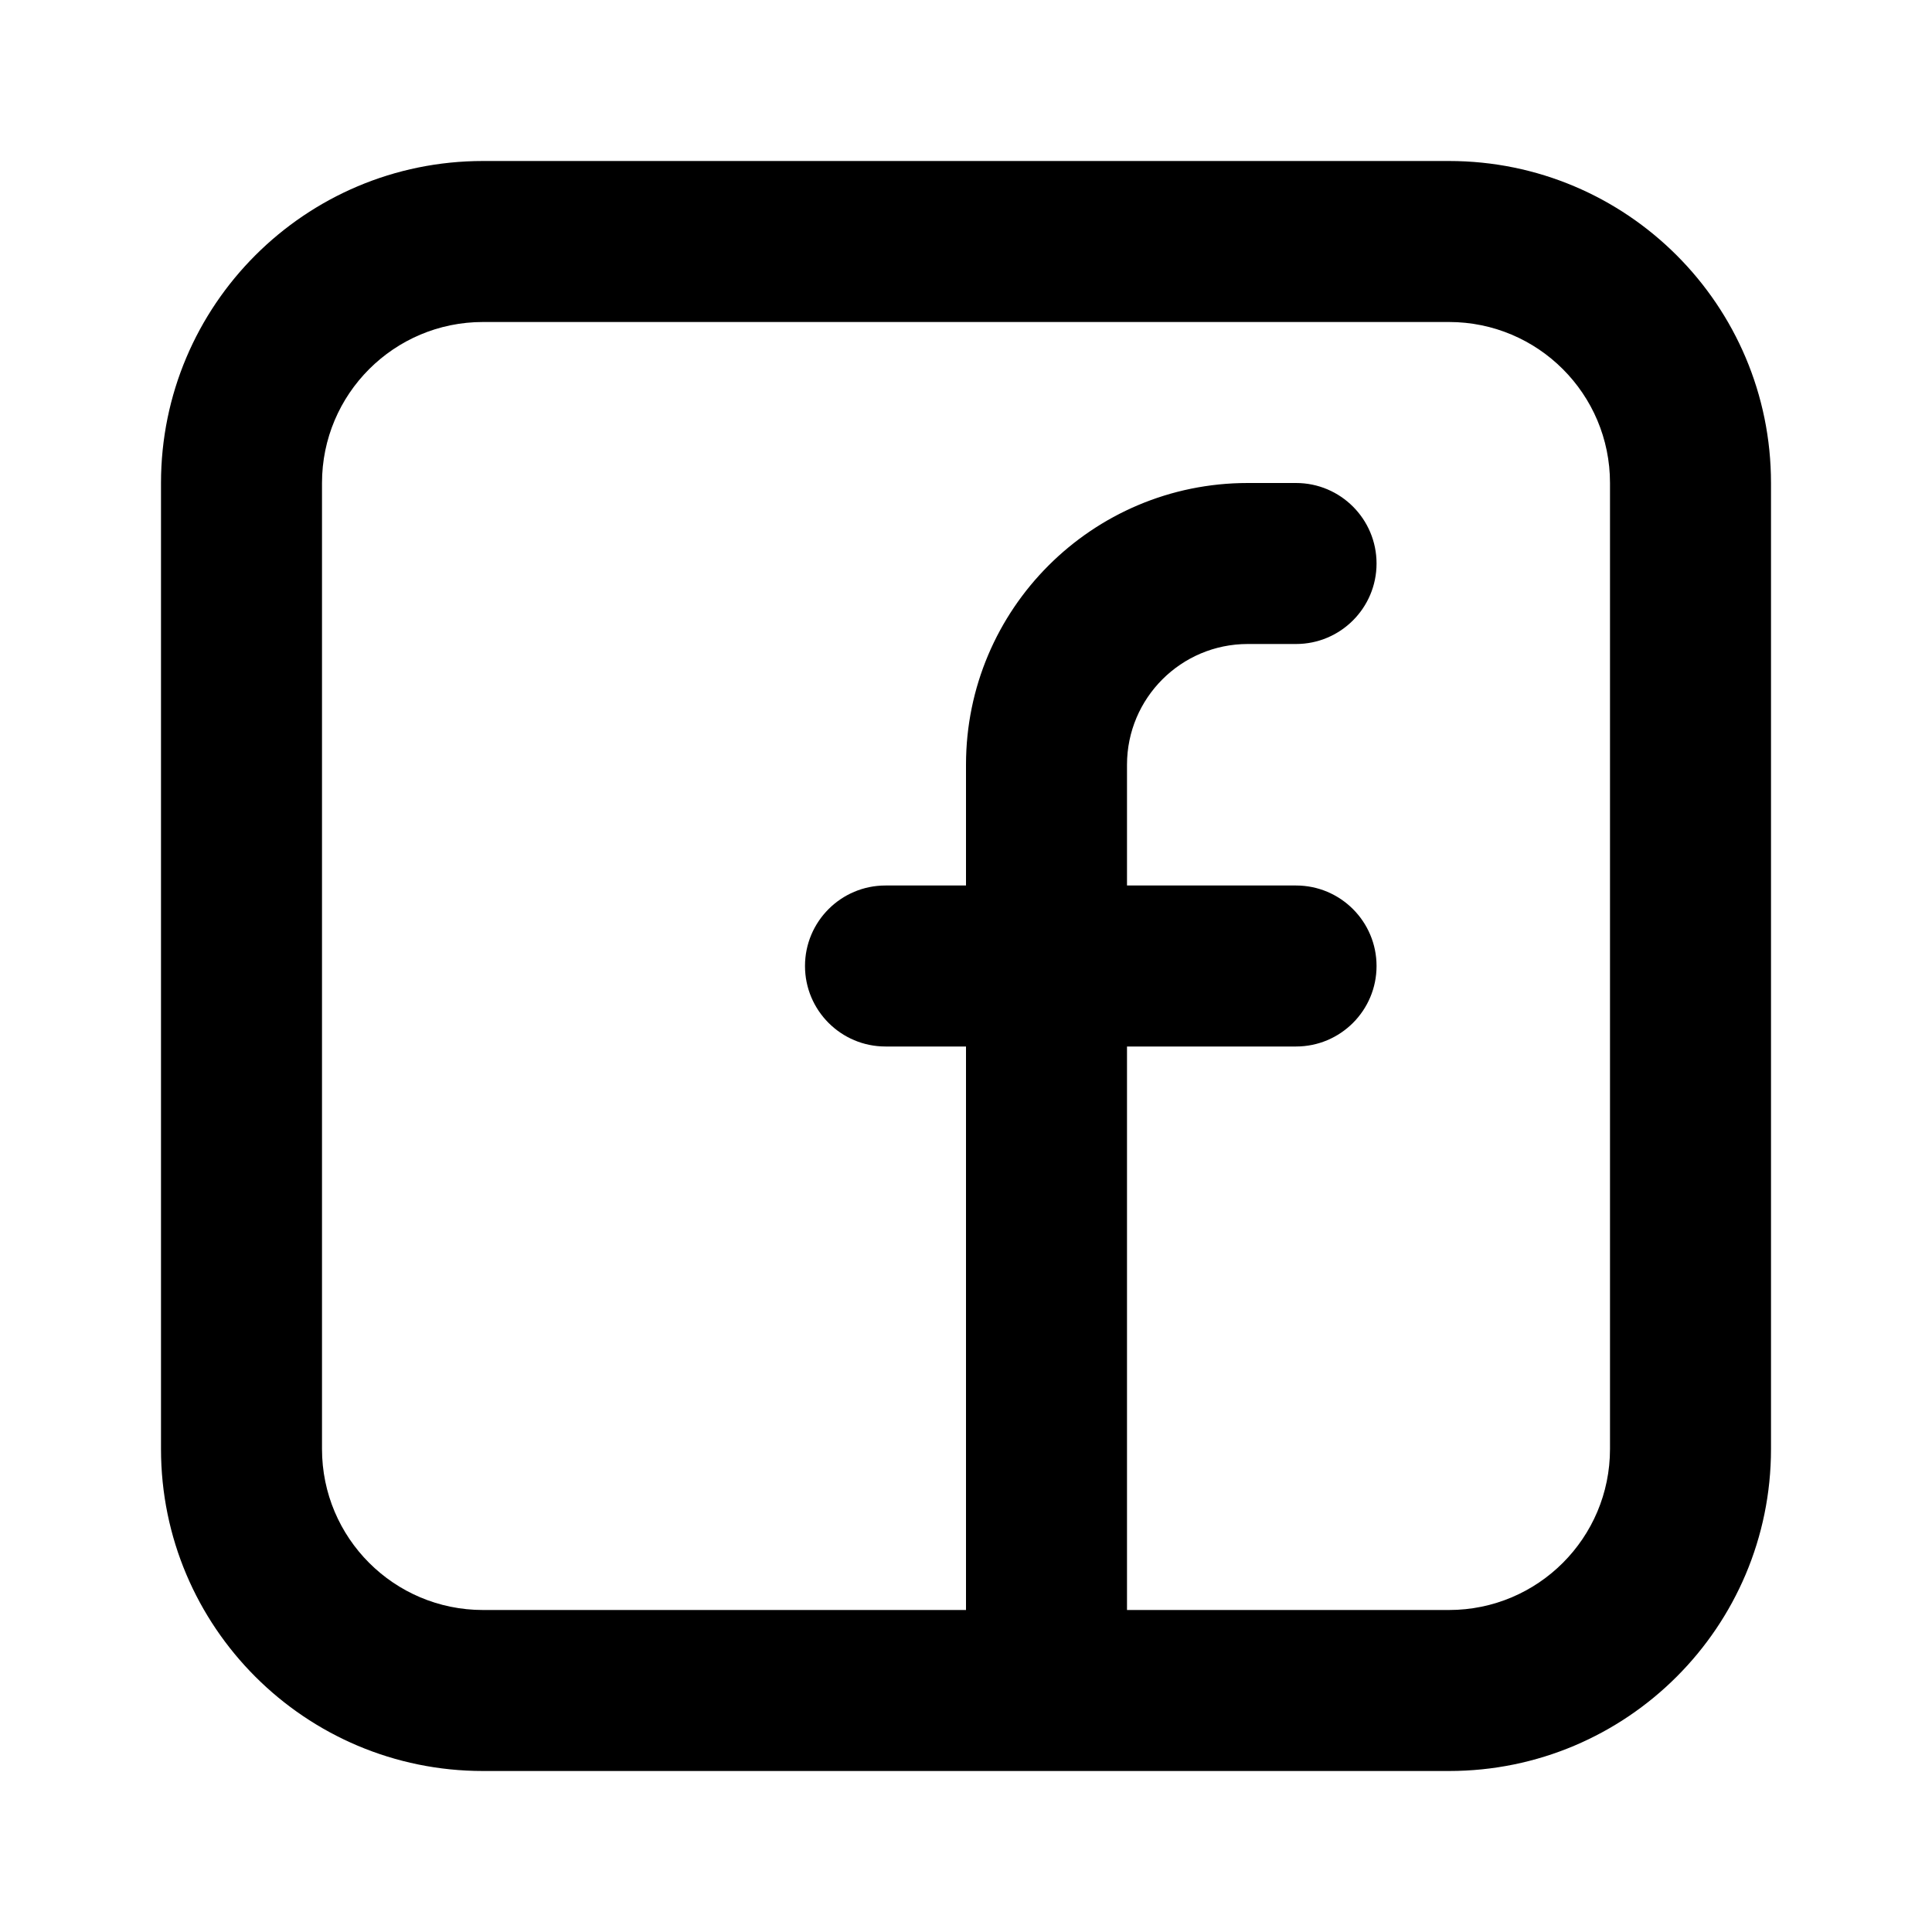
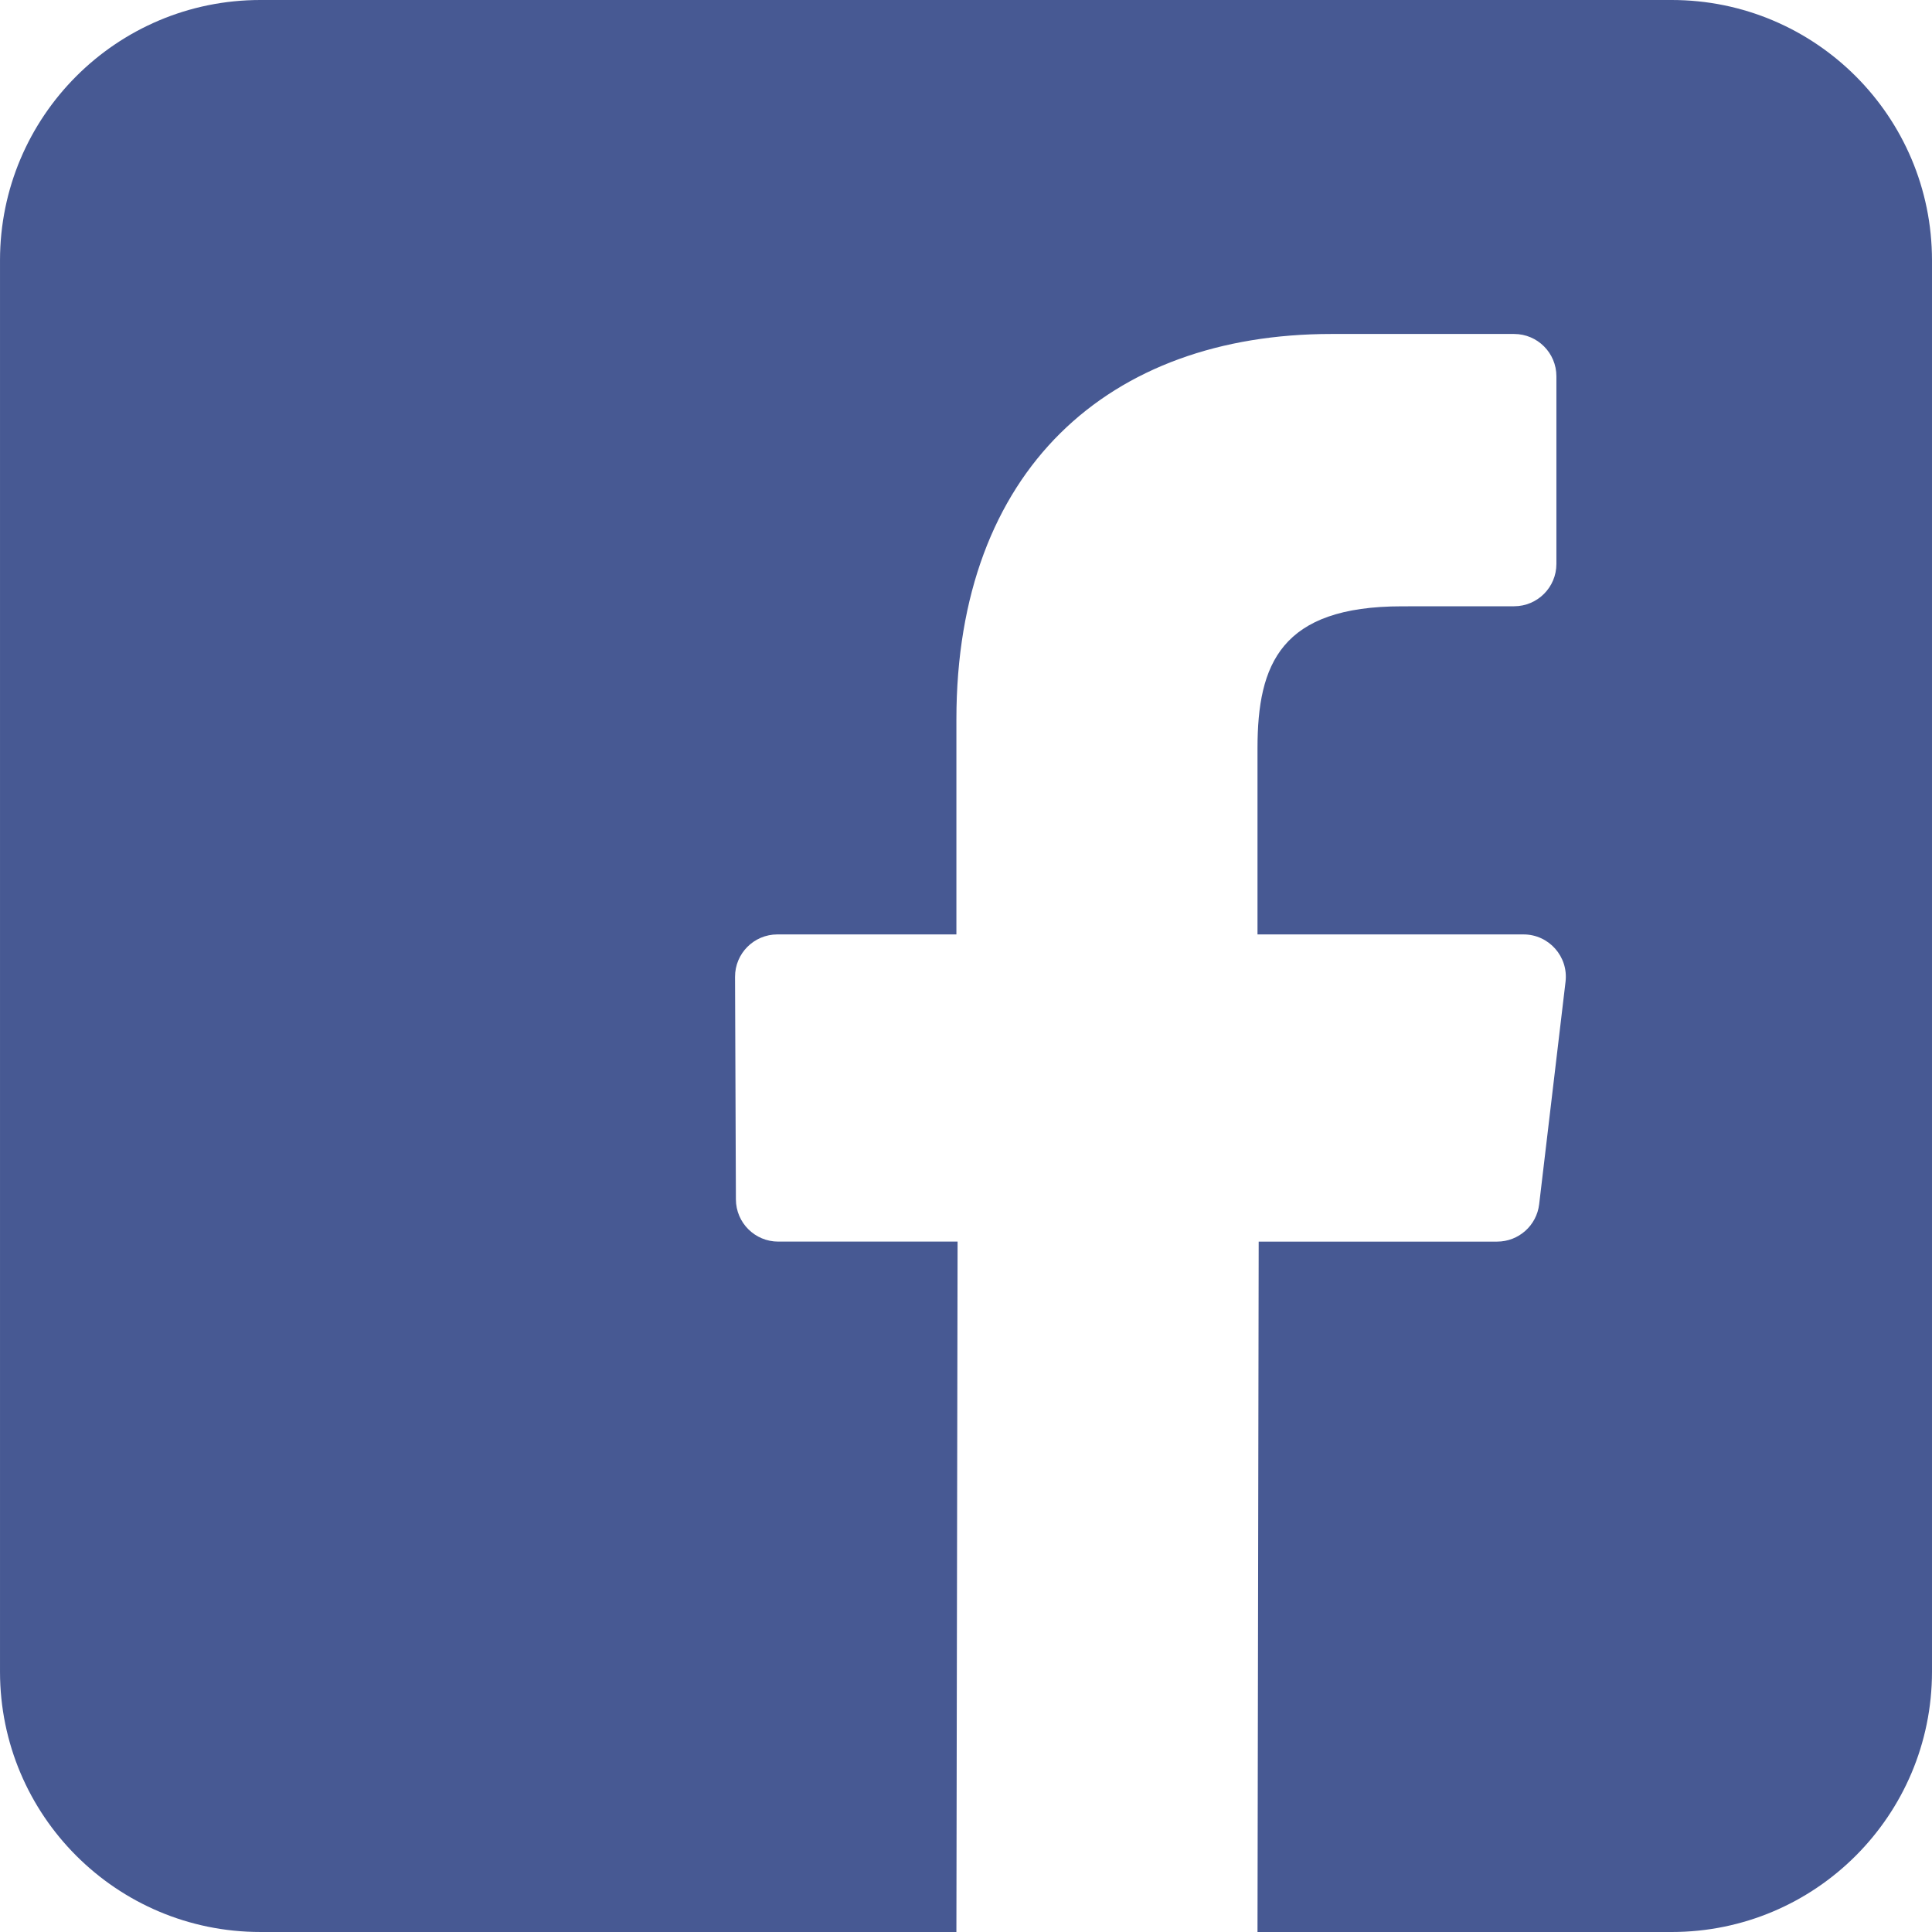
- <svg xmlns="http://www.w3.org/2000/svg" width="800px" height="800px" viewBox="0 0 24 24" fill="none">
-   <path fill-rule="evenodd" clip-rule="evenodd" d="M2 6C2 3.791 3.791 2 6 2H18C20.209 2 22 3.791 22 6V18C22 20.209 20.209 22 18 22H6C3.791 22 2 20.209 2 18V6ZM6 4C4.895 4 4 4.895 4 6V18C4 19.105 4.895 20 6 20H12V13H11C10.448 13 10 12.552 10 12C10 11.448 10.448 11 11 11H12V9.5C12 7.567 13.567 6 15.5 6H16.1C16.652 6 17.1 6.448 17.1 7C17.1 7.552 16.652 8 16.1 8H15.5C14.672 8 14 8.672 14 9.5V11H16.1C16.652 11 17.1 11.448 17.1 12C17.1 12.552 16.652 13 16.1 13H14V20H18C19.105 20 20 19.105 20 18V6C20 4.895 19.105 4 18 4H6Z" fill="#000000" />
+ <svg xmlns="http://www.w3.org/2000/svg" height="800px" width="800px" version="1.1" id="Layer_1" viewBox="0 0 408.788 408.788" xml:space="preserve">
+   <path style="fill:#475993;" d="M353.701,0H55.087C24.665,0,0.002,24.662,0.002,55.085v298.616c0,30.423,24.662,55.085,55.085,55.085  h147.275l0.251-146.078h-37.951c-4.932,0-8.935-3.988-8.954-8.92l-0.182-47.087c-0.019-4.959,3.996-8.989,8.955-8.989h37.882  v-45.498c0-52.8,32.247-81.55,79.348-81.55h38.65c4.945,0,8.955,4.009,8.955,8.955v39.704c0,4.944-4.007,8.952-8.95,8.955  l-23.719,0.011c-25.615,0-30.575,12.172-30.575,30.035v39.389h56.285c5.363,0,9.524,4.683,8.892,10.009l-5.581,47.087  c-0.534,4.506-4.355,7.901-8.892,7.901h-50.453l-0.251,146.078h87.631c30.422,0,55.084-24.662,55.084-55.084V55.085  C408.786,24.662,384.124,0,353.701,0z" />
</svg>
